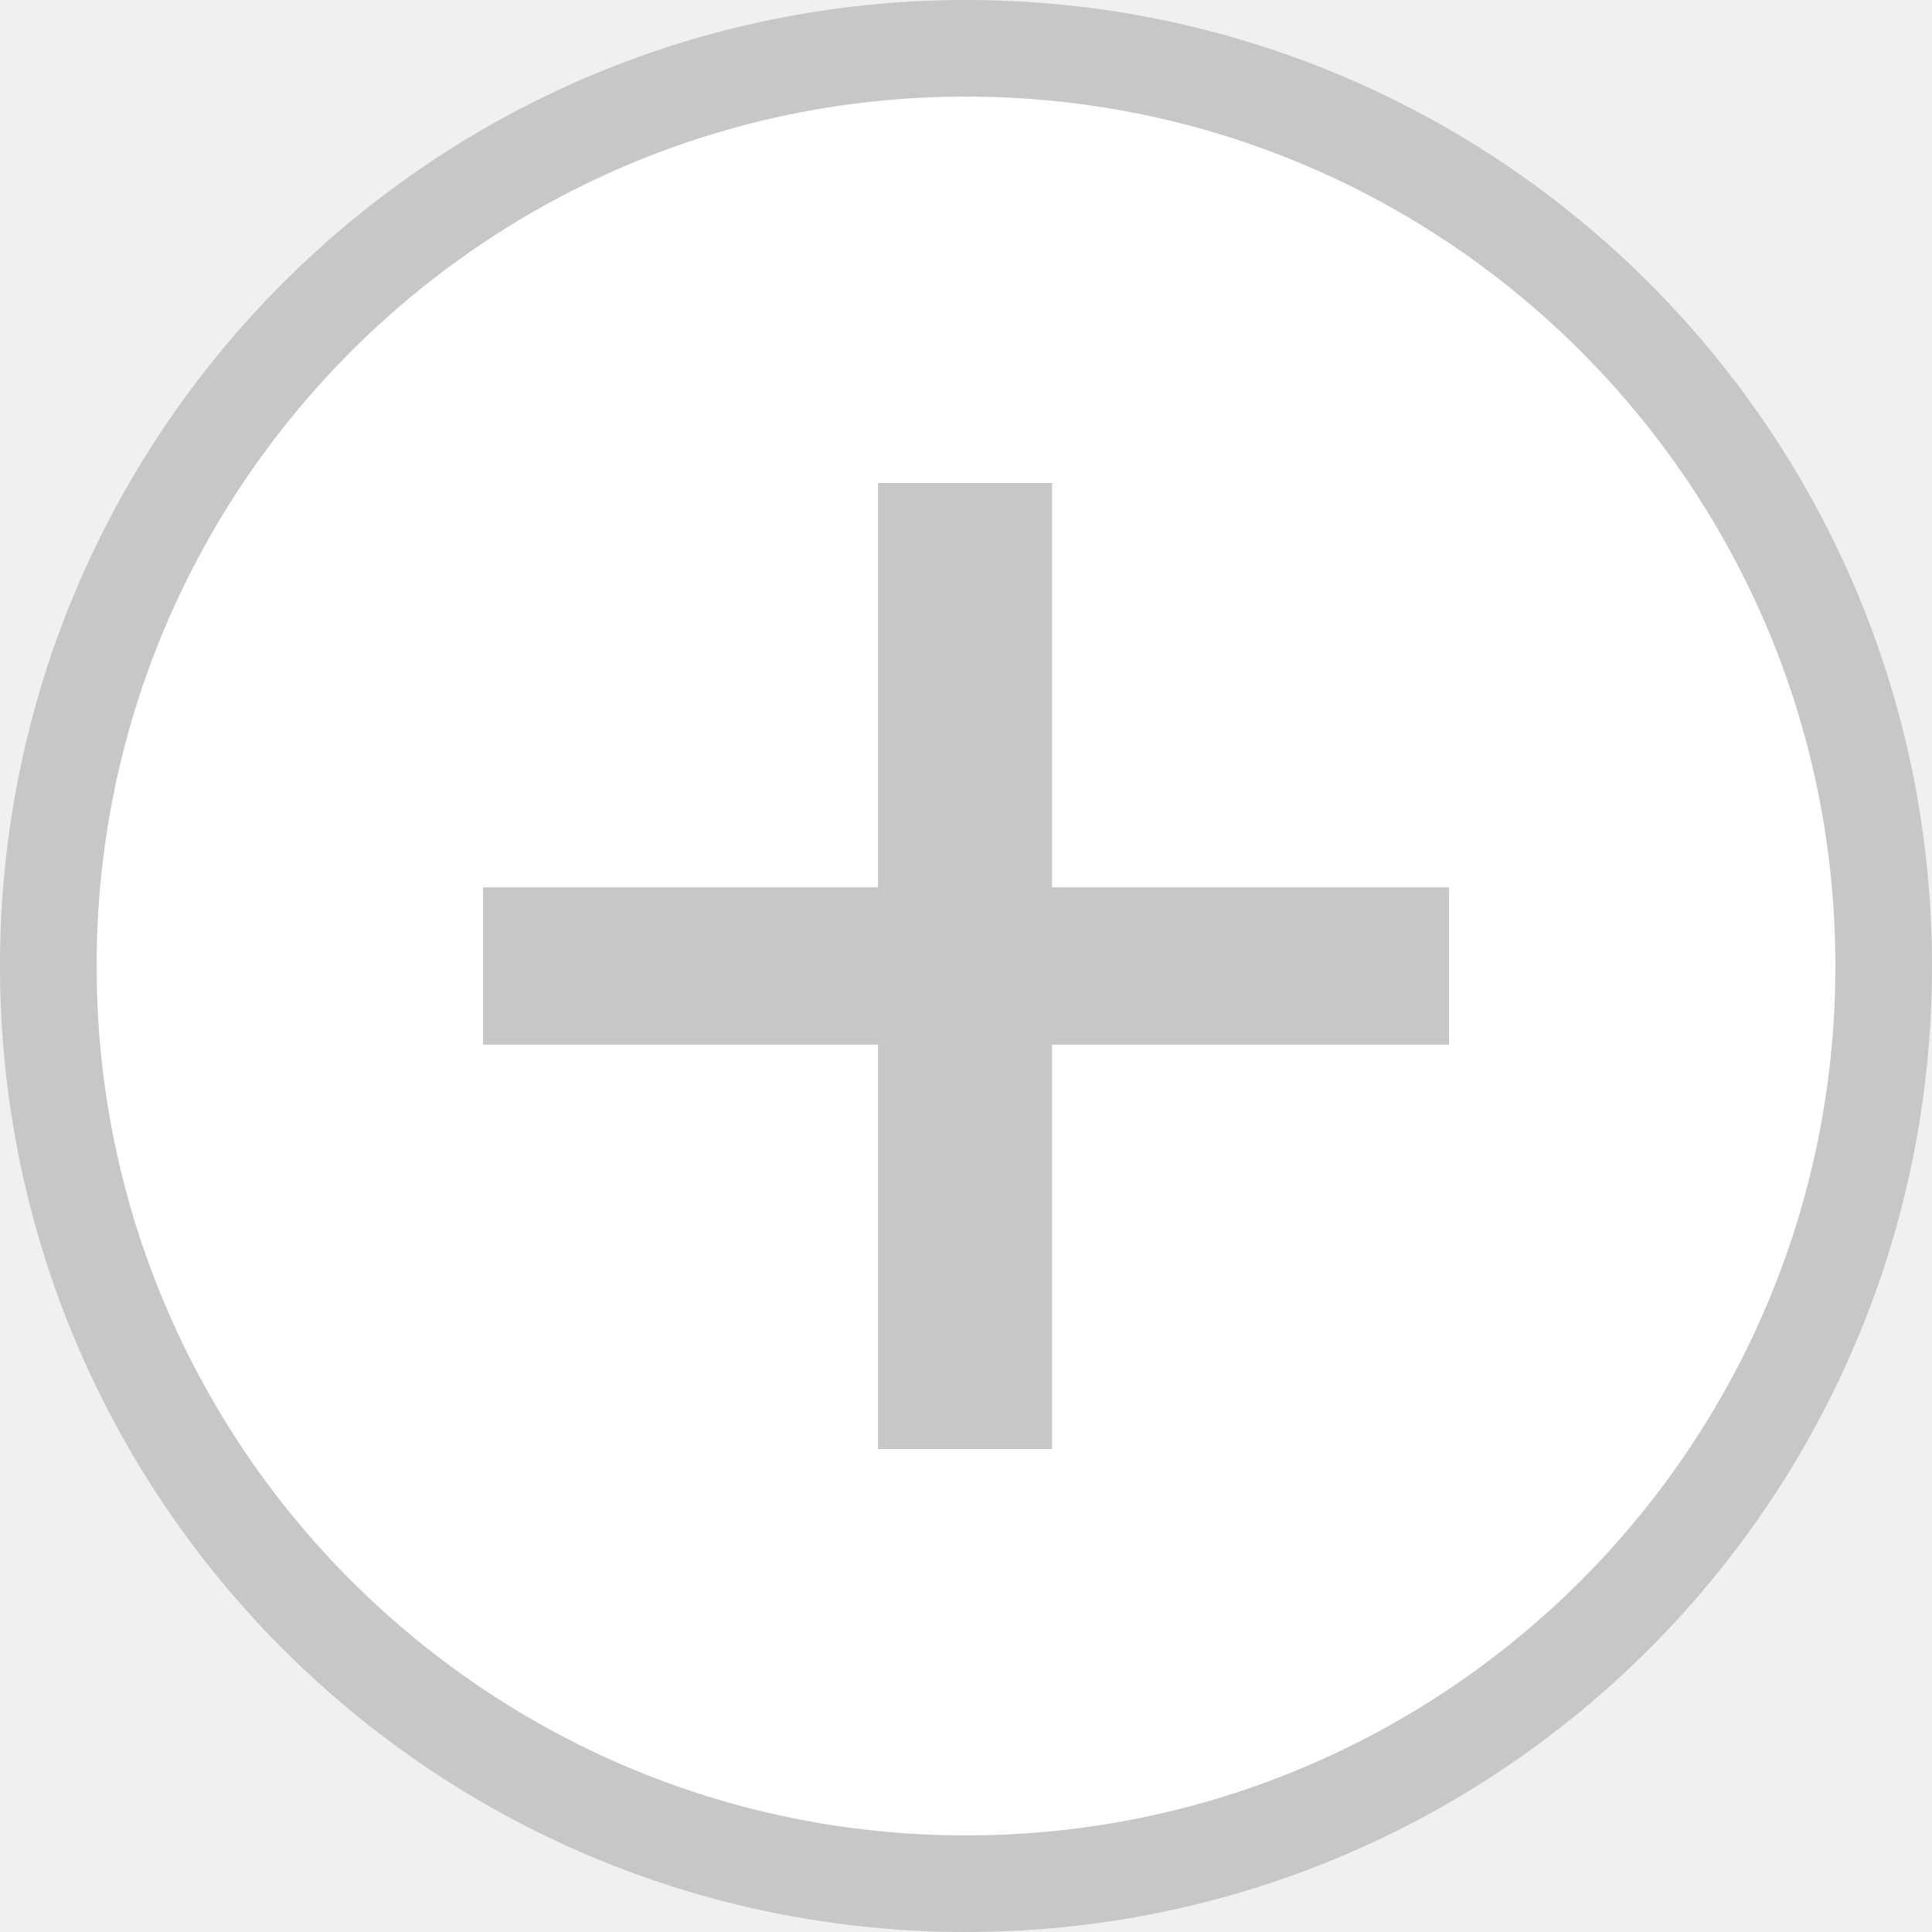
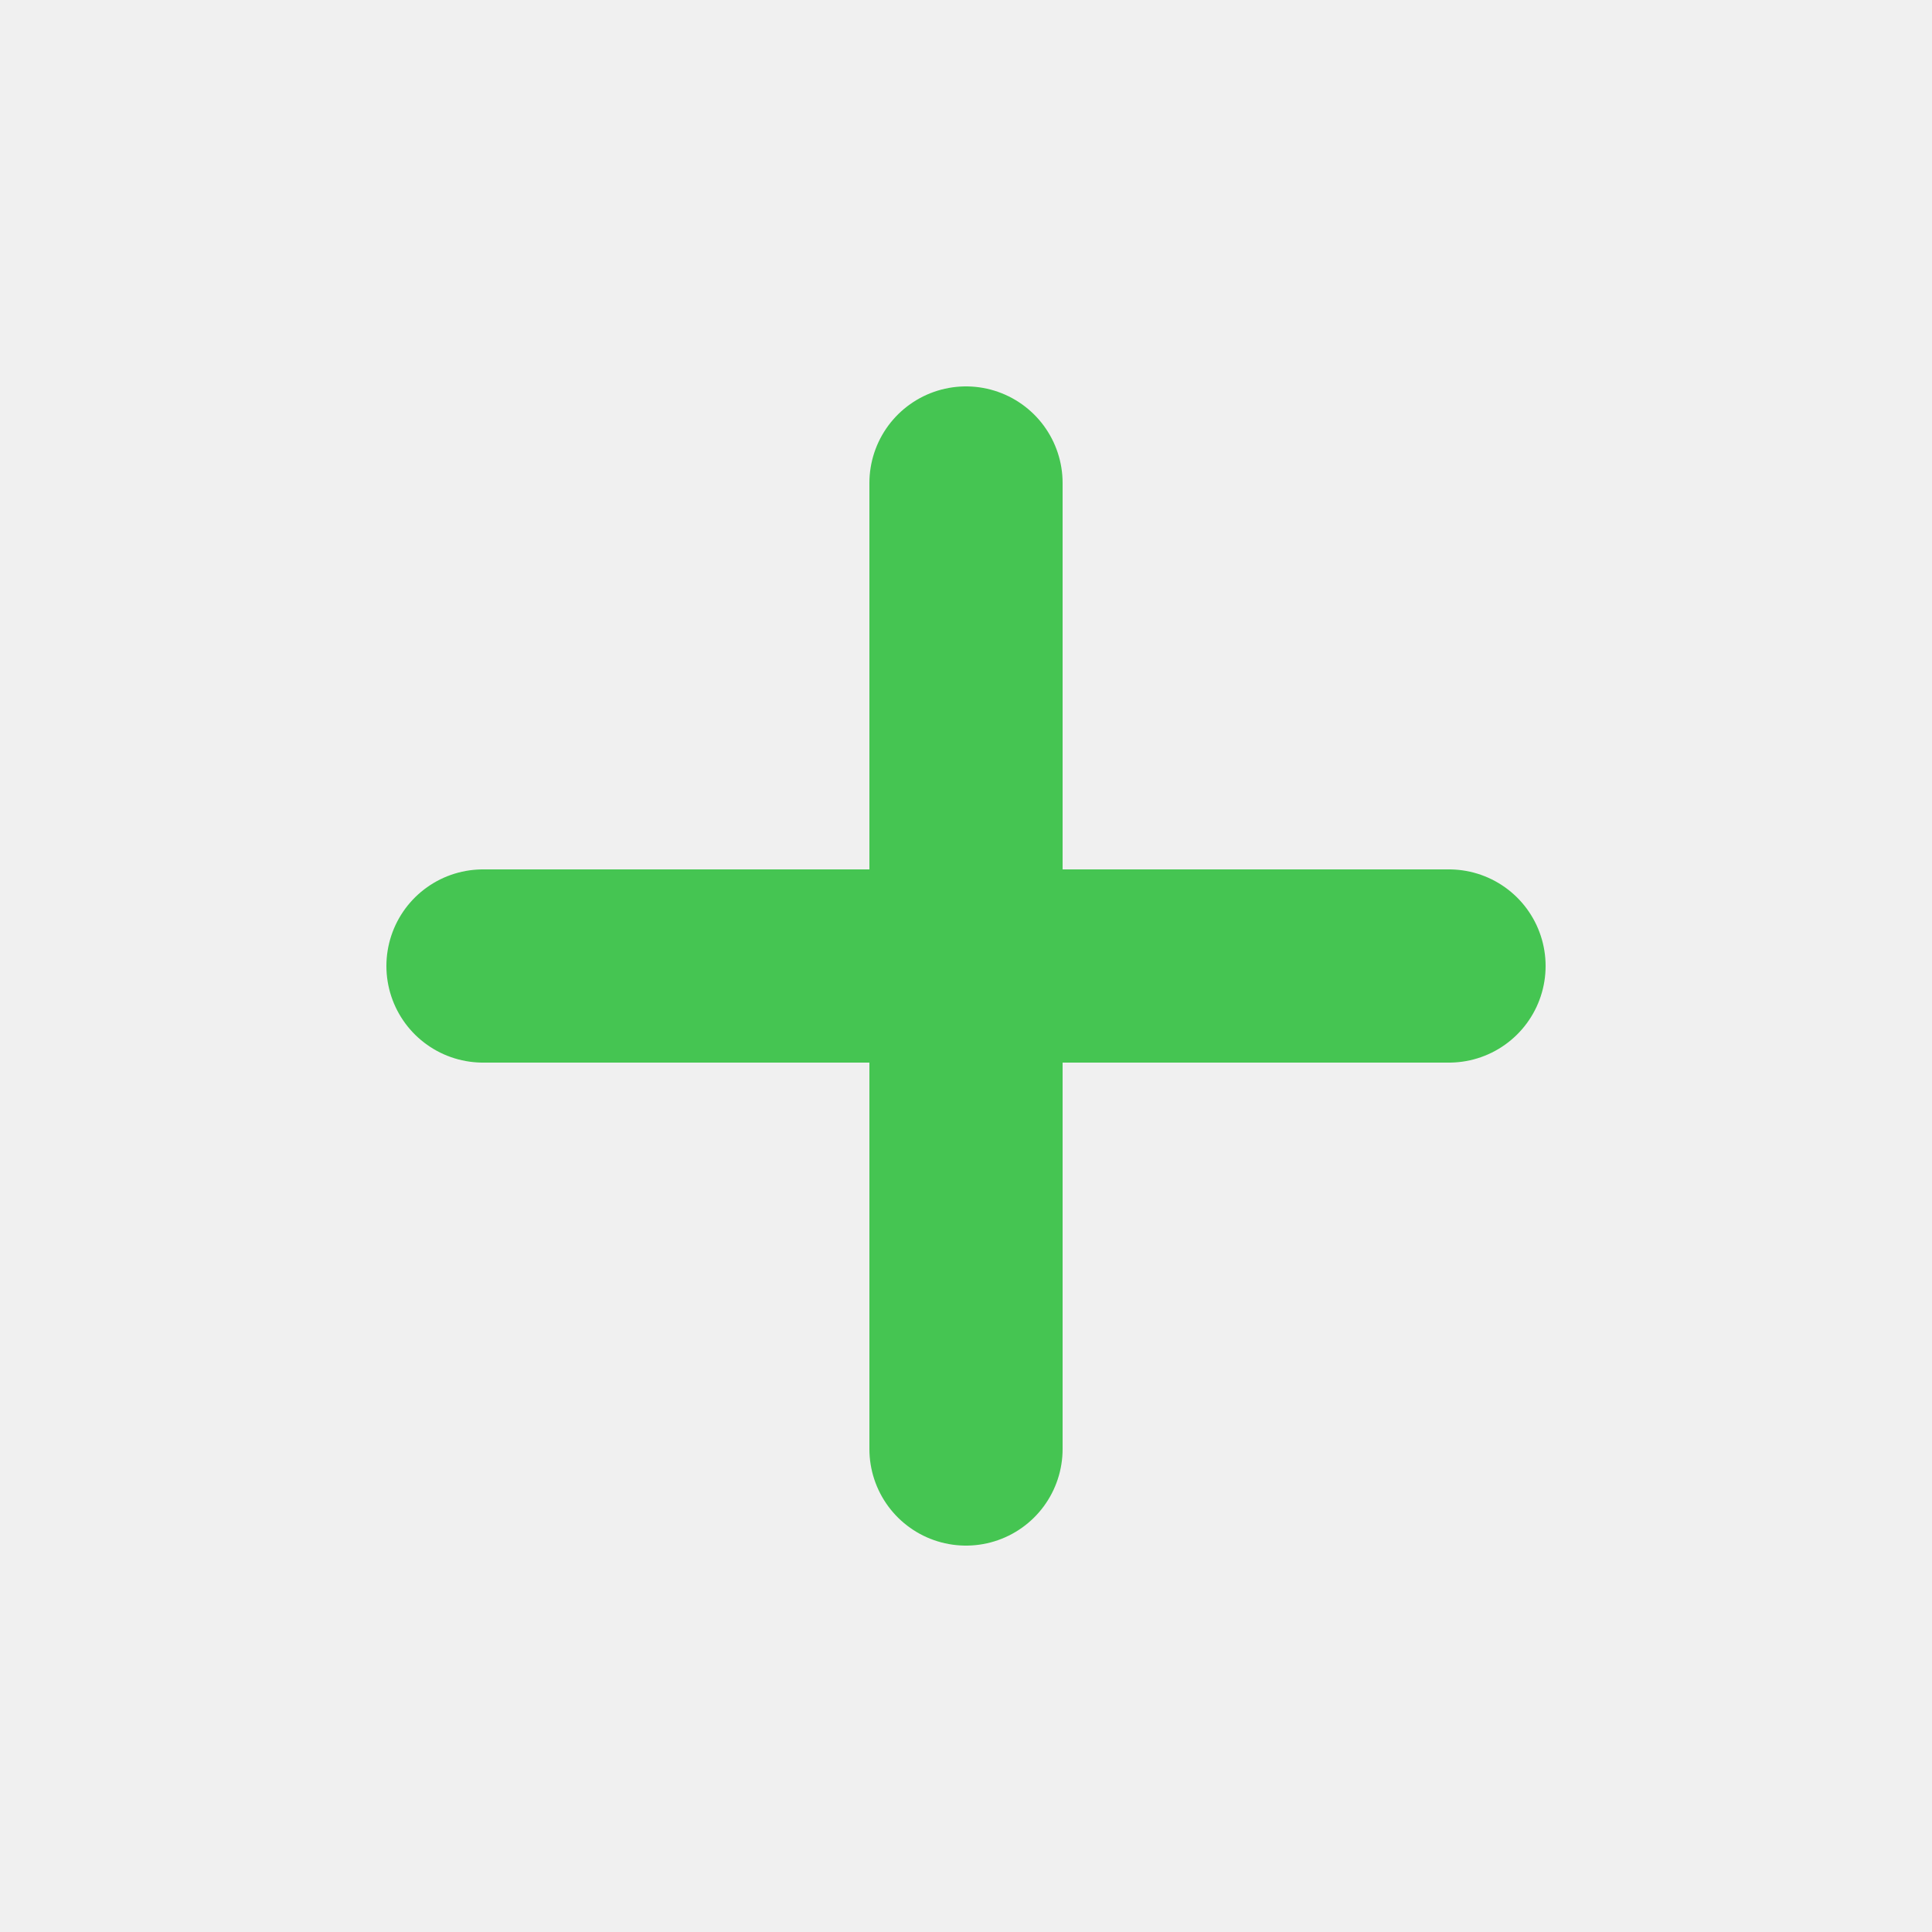
- <svg xmlns="http://www.w3.org/2000/svg" width="20" height="20" viewBox="0 0 20 20" fill="none">
-   <circle cx="10" cy="10" r="9.5" fill="white" stroke="#C7C7C7" />
-   <path d="M9.089 15V10.814H5V9.186H9.089V5H10.891V9.186H15V10.814H10.891V15H9.089Z" fill="#C7C7C7" />
+ <svg xmlns="http://www.w3.org/2000/svg" width="15" height="15" viewBox="0 0 15 15" fill="none">
+   <path d="M7.5 3.75V11.25" stroke="#45C552" stroke-width="1.5" stroke-linecap="round" />
+   <path d="M11.25 7.5L3.75 7.5" stroke="#45C552" stroke-width="1.5" stroke-linecap="round" />
</svg>
